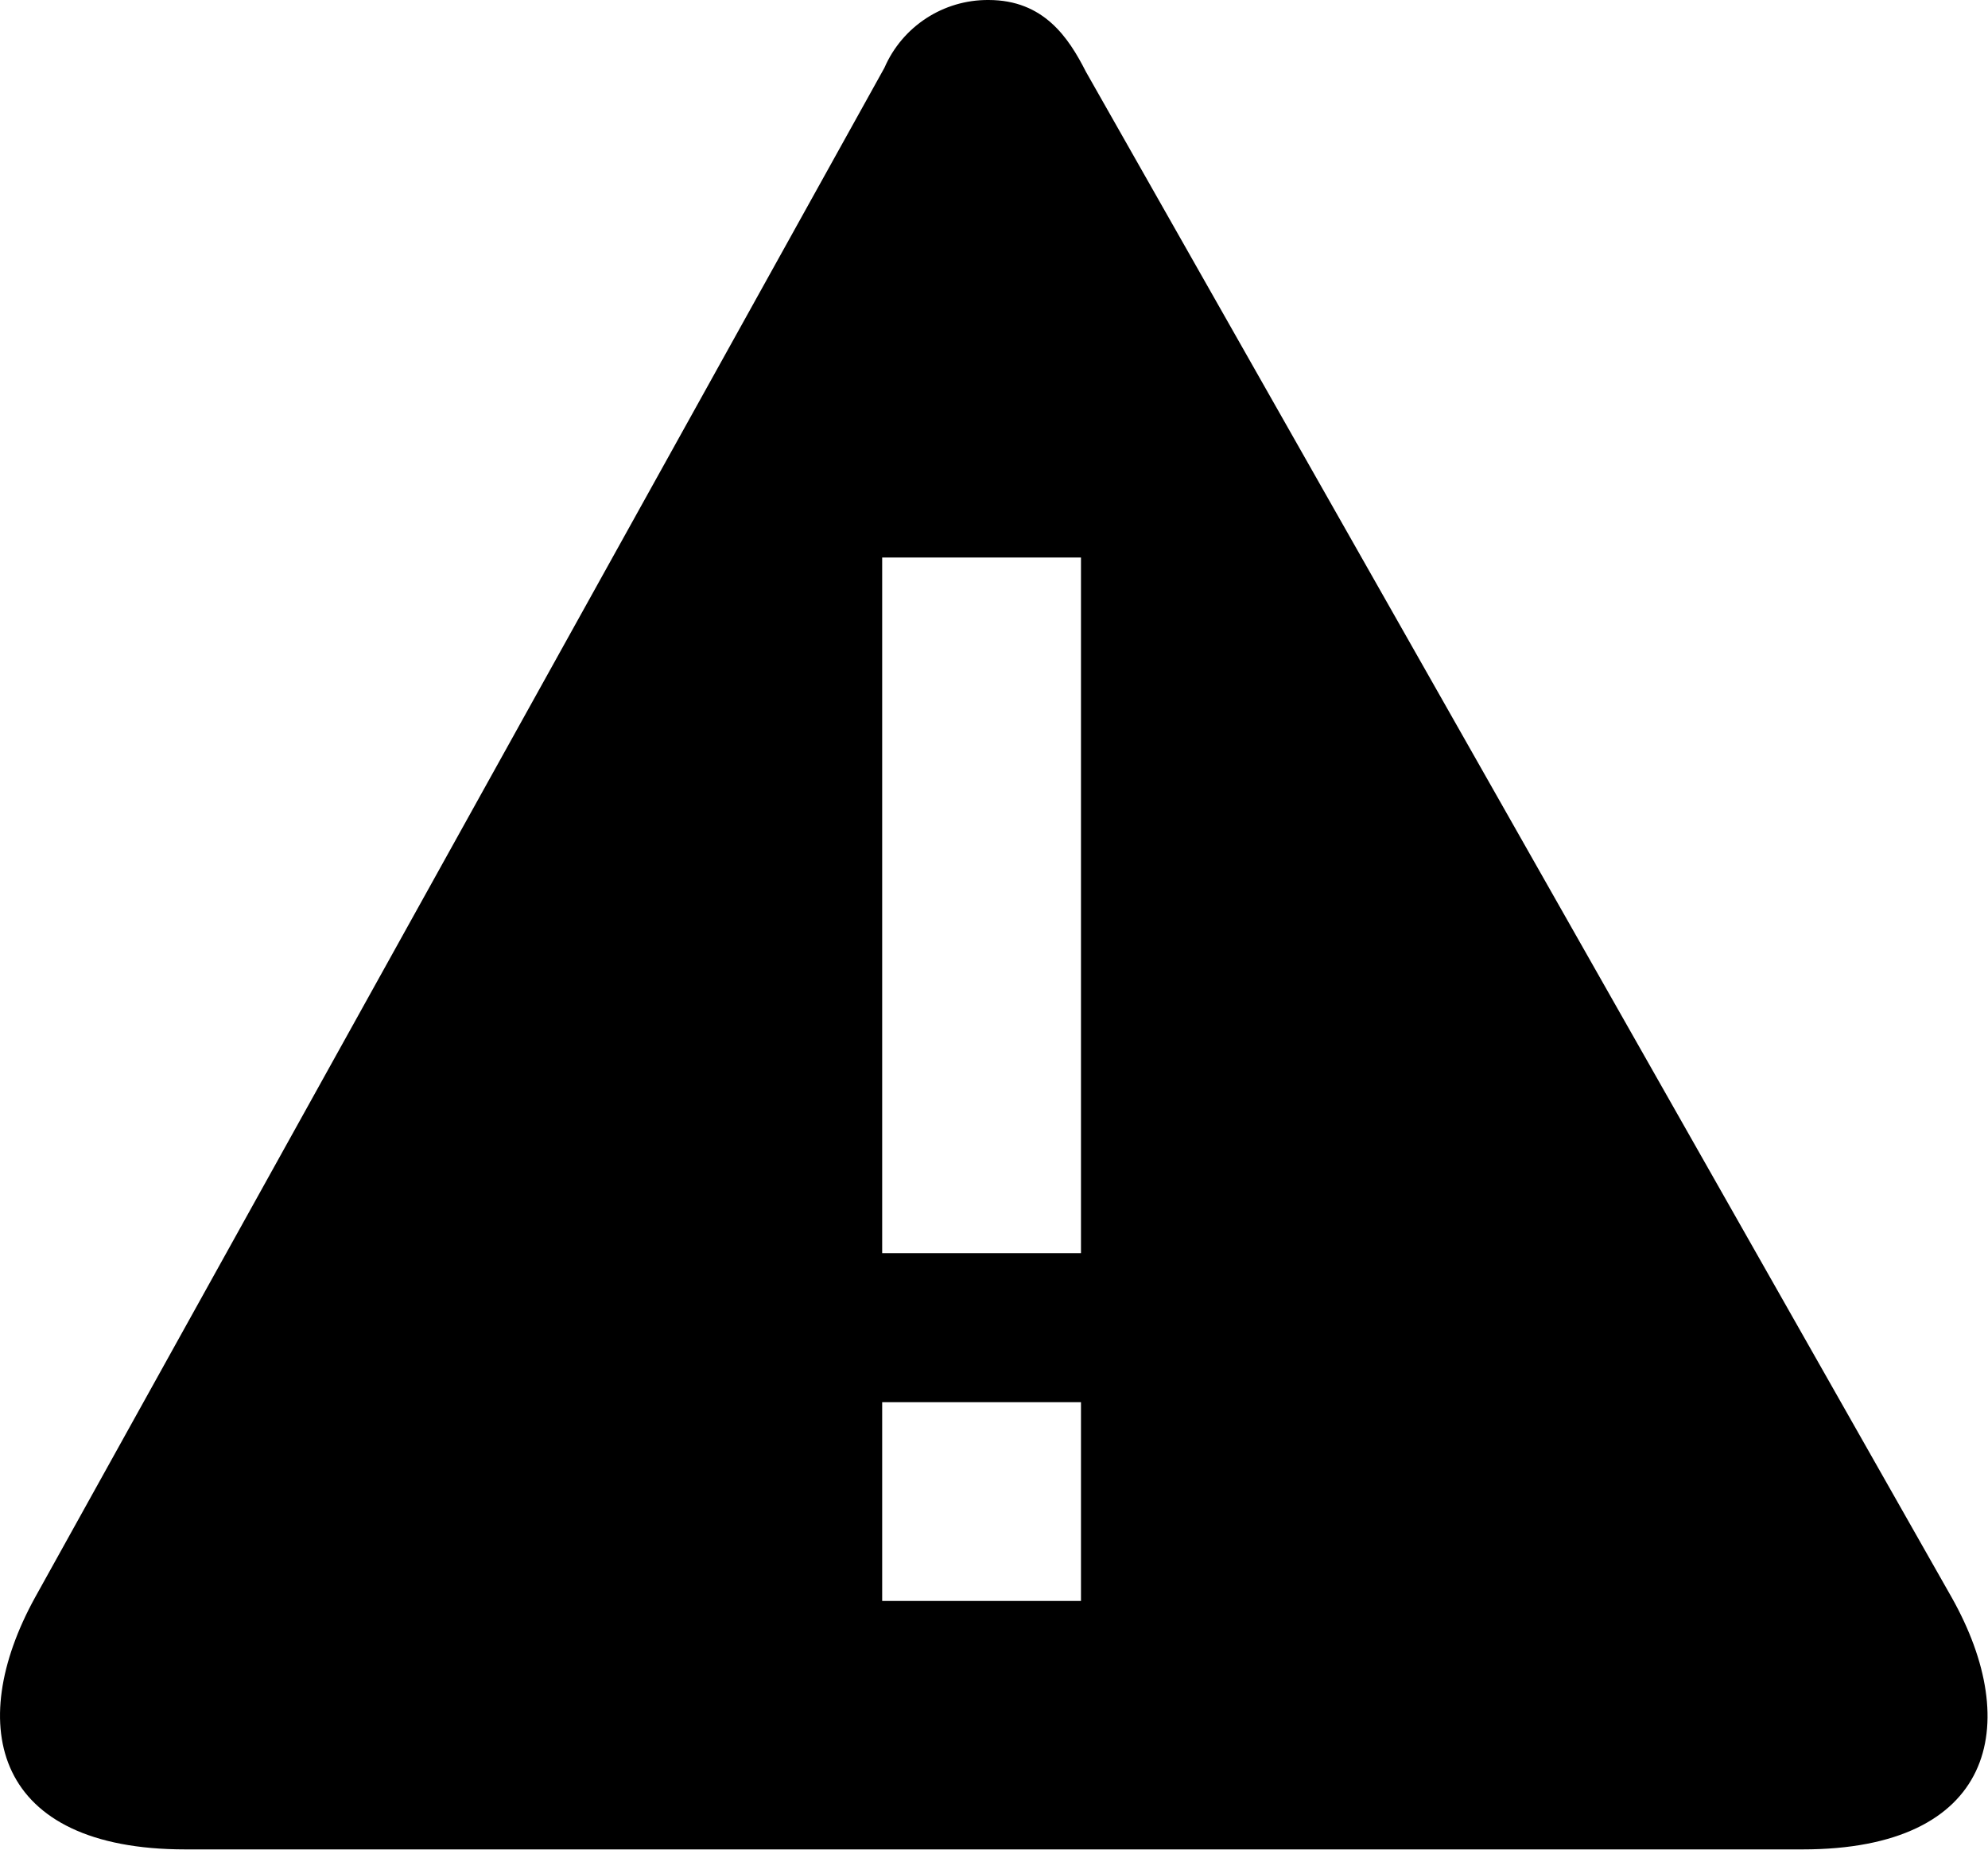
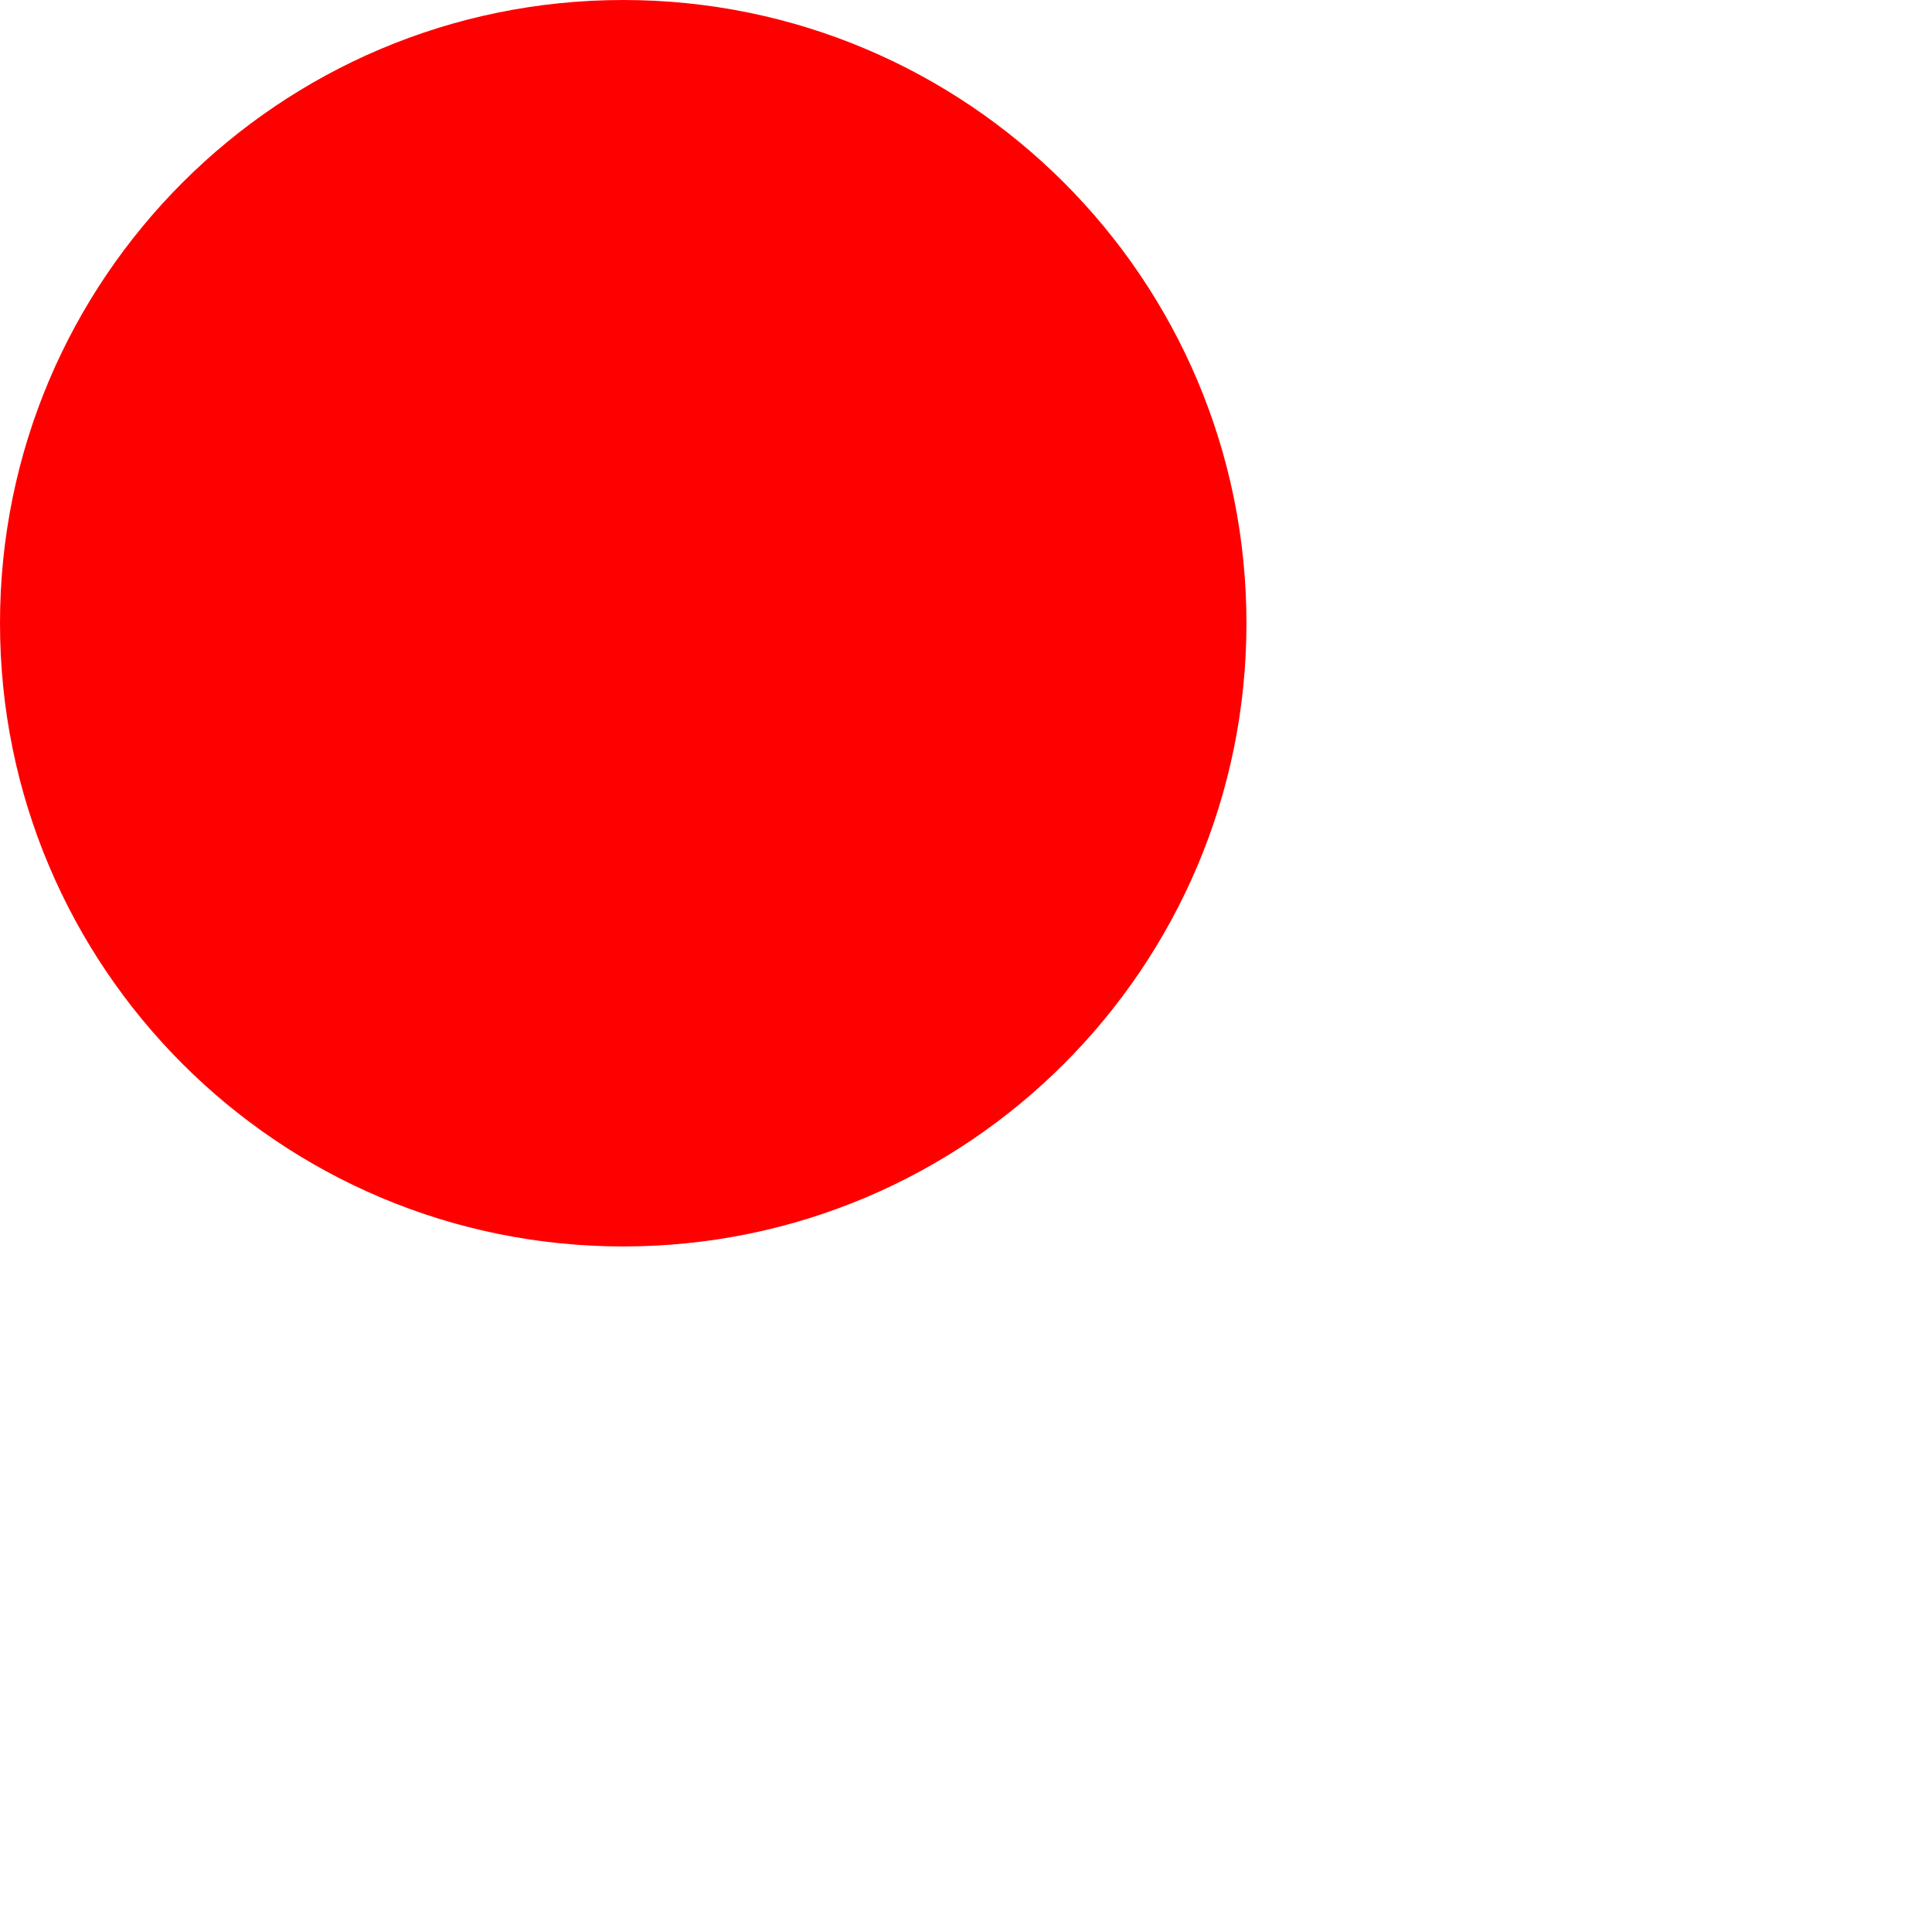
- <svg xmlns="http://www.w3.org/2000/svg" viewBox="0 0 80 74.44">
-   <g id="Layer_2" data-name="Layer 2">
-     <g id="Layer_1-2" data-name="Layer 1">
-       <path d="M35.59,2.73,1.41,64.3C-1.44,69.48-.23,74.44,7.46,74.44H72.54c7.7,0,8.89-5,6-10.14L43.7,2.89C43,1.51,42,0,39.78,0A4.53,4.53,0,0,0,35.59,2.73ZM35.5,22.44h8v28h-8Zm0,34h8v8h-8Z" />
-     </g>
+ <svg xmlns="http://www.w3.org/2000/svg" width="32px" height="32px" viewBox="0 0 62 62" version="1.1">
+   <g id="Page-1" stroke="none" stroke-width="1" fill="none" fill-rule="evenodd">
+     <circle id="Oval" fill="#FF0000" fill-rule="nonzero" cx="20" cy="20" r="20" />
  </g>
</svg>
